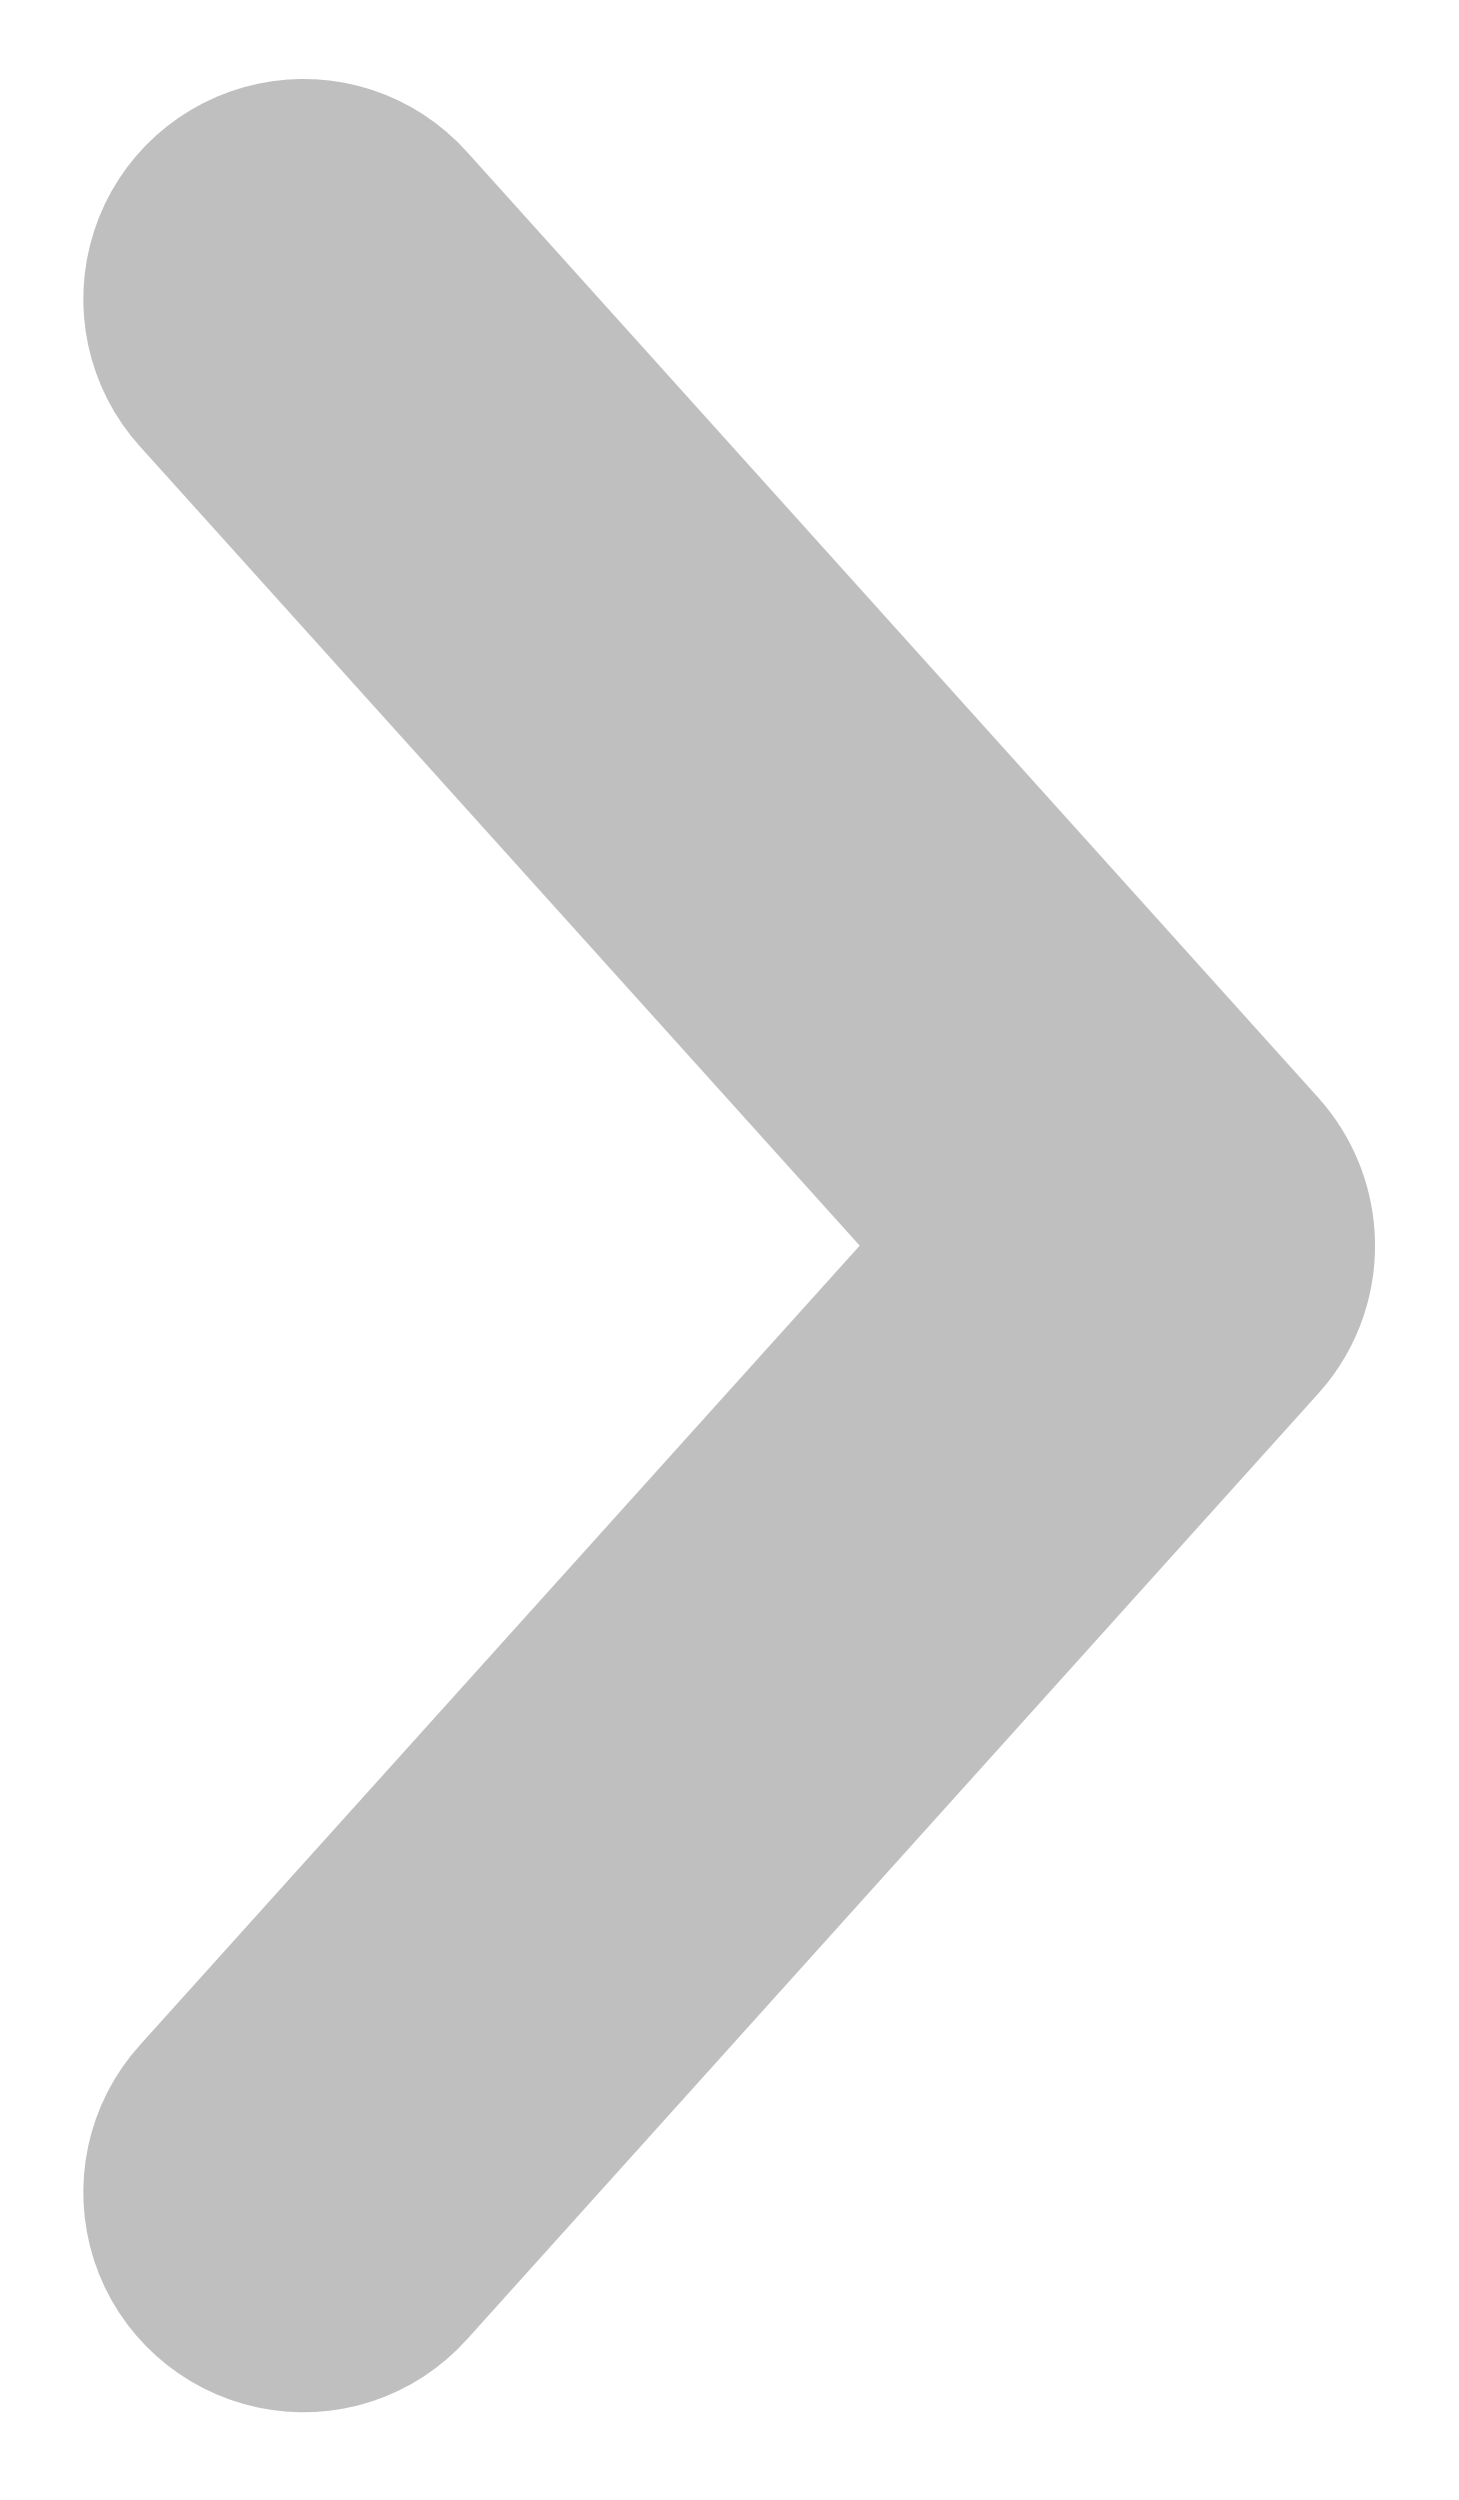
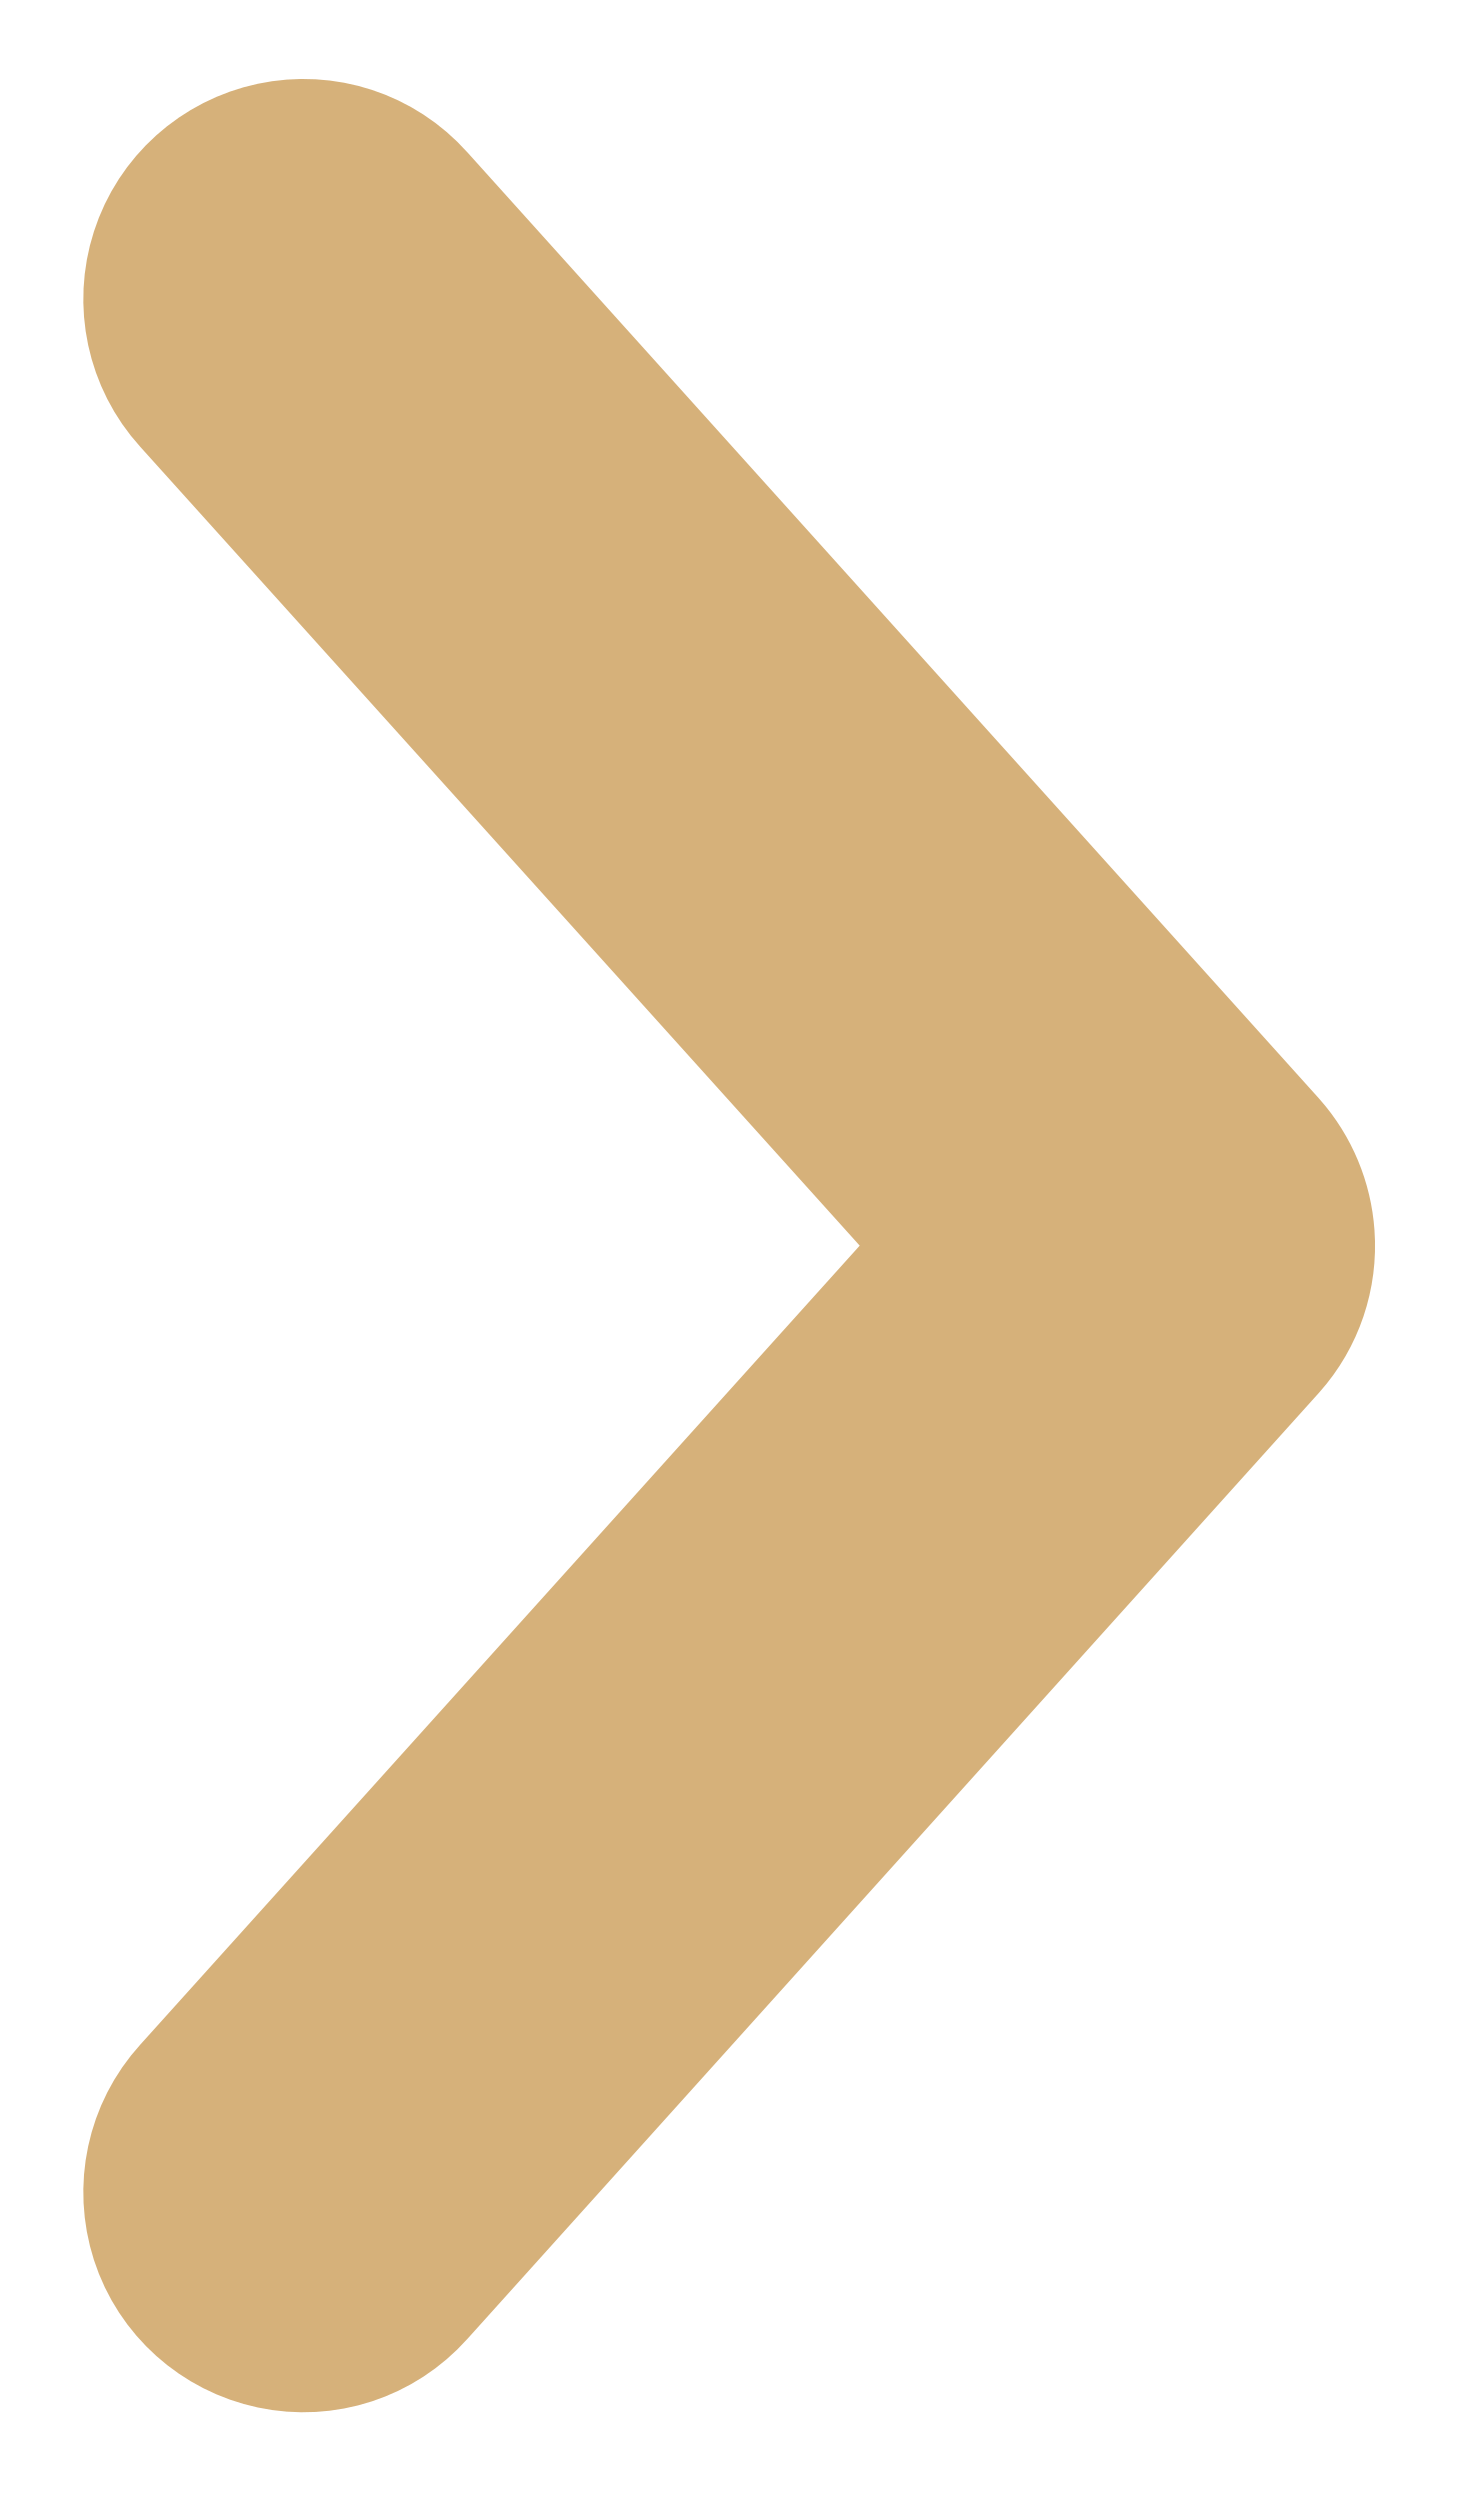
<svg xmlns="http://www.w3.org/2000/svg" width="7" height="12" viewBox="0 0 7 12" fill="none">
-   <path d="M5.999 5.947C5.992 5.846 5.952 5.75 5.885 5.674L1.796 1.131C1.687 1.009 1.522 0.955 1.362 0.989C1.202 1.023 1.072 1.139 1.022 1.295C0.972 1.45 1.008 1.621 1.118 1.742L4.934 5.979L1.118 10.217C1.008 10.338 0.972 10.508 1.022 10.664C1.072 10.819 1.202 10.935 1.362 10.969C1.522 11.003 1.687 10.949 1.796 10.827L5.885 6.284C5.967 6.192 6.008 6.07 5.999 5.947Z" fill="#BFBFBF" stroke="#BFBFBF" stroke-width="1.2" />
+   <path d="M5.999 5.947C5.992 5.846 5.952 5.75 5.885 5.674L1.796 1.131C1.687 1.009 1.522 0.955 1.362 0.989C1.202 1.023 1.072 1.139 1.022 1.295C0.972 1.45 1.008 1.621 1.118 1.742L4.934 5.979L1.118 10.217C1.008 10.338 0.972 10.508 1.022 10.664C1.072 10.819 1.202 10.935 1.362 10.969C1.522 11.003 1.687 10.949 1.796 10.827L5.885 6.284C5.967 6.192 6.008 6.07 5.999 5.947Z" fill="#D6B17A" stroke="#D6B17A" stroke-width="1.2" />
</svg>
